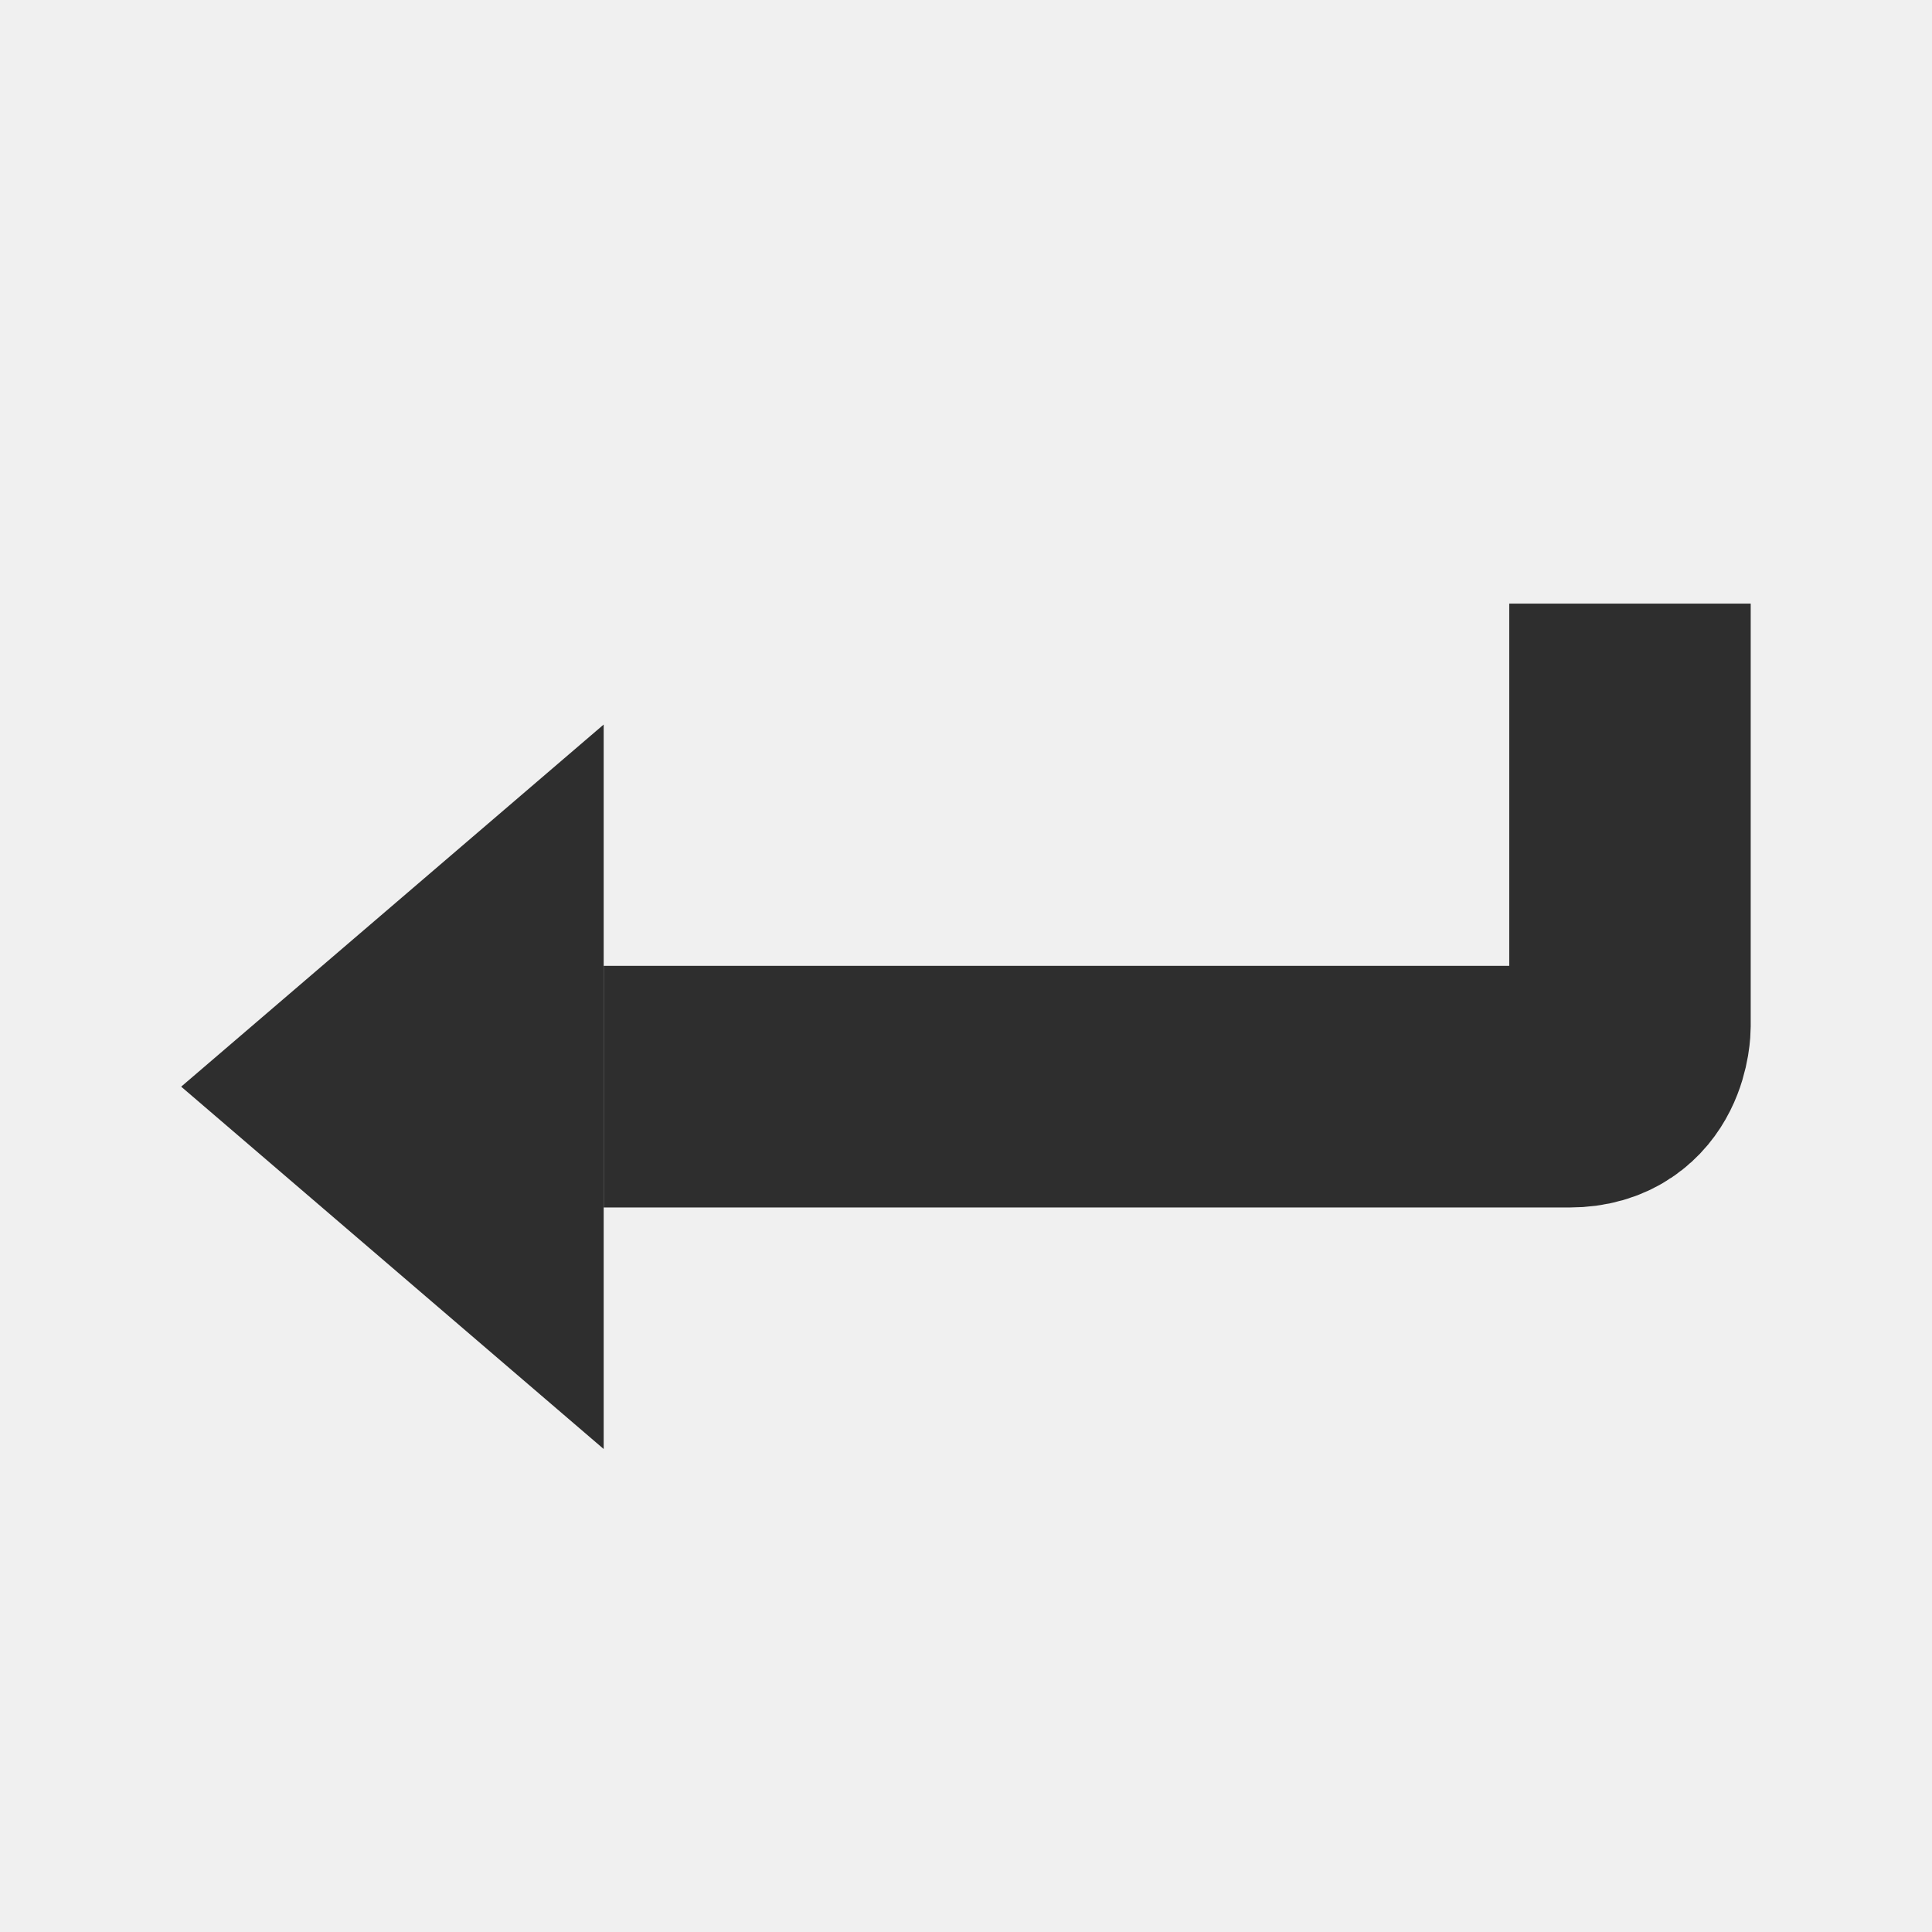
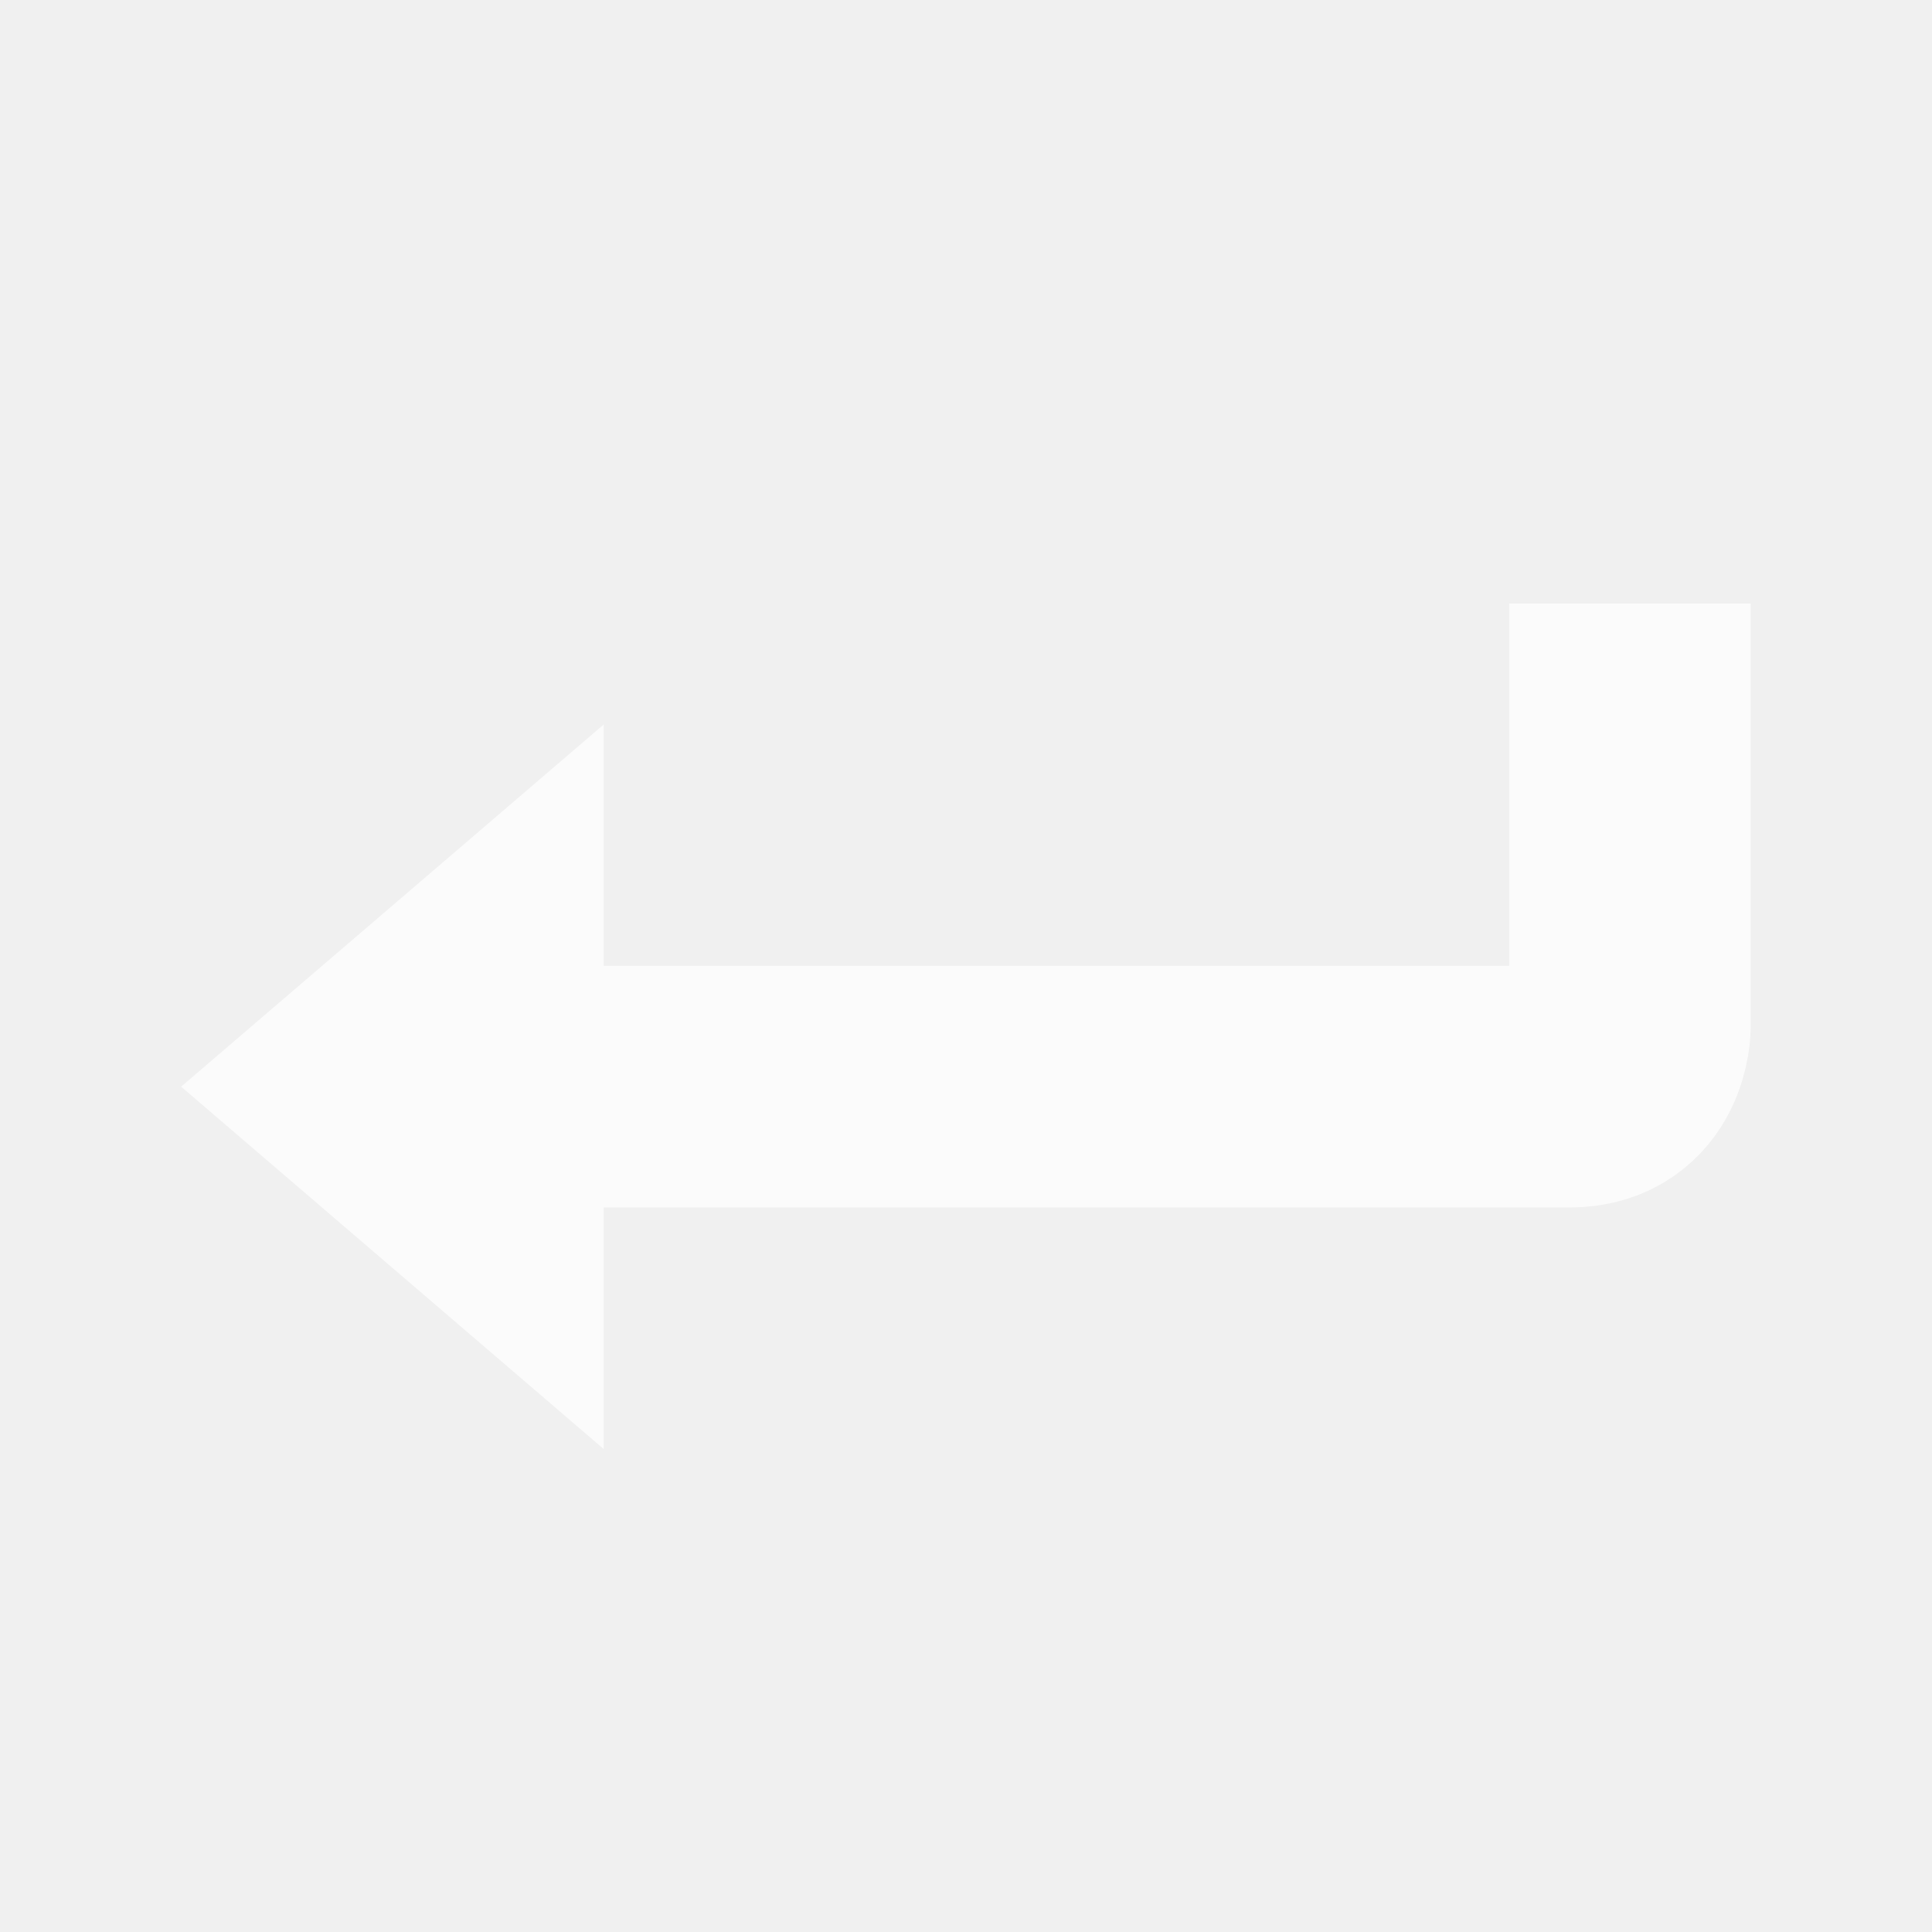
<svg xmlns="http://www.w3.org/2000/svg" width="32" height="32" viewBox="0 0 8.467 8.467" version="1.1" id="svg8">
  <defs id="defs2" />
  <g id="layer1" transform="translate(0,-288.5333)">
    <g id="g827" transform="matrix(0.9992695,0,0,1,5.7979883e-4,0.2645828)" style="opacity:0.87">
-       <path id="path814" d="m 0.794,293.031 1.853,-1.587 v 3.175 z" style="fill:#111111;fill-opacity:1;stroke:none;stroke-width:0.529;stroke-linecap:butt;stroke-linejoin:miter;stroke-miterlimit:4;stroke-dasharray:none;stroke-opacity:1" />
-       <path id="path820" d="m 2.647,293.031 h 4.236 c 0.264,0 0.265,-0.265 0.265,-0.265 v -1.852" style="fill:none;stroke:#111111;stroke-width:1.059;stroke-linecap:butt;stroke-linejoin:miter;stroke-miterlimit:4;stroke-dasharray:none;stroke-opacity:1" />
+       <path id="path814" d="m 0.794,293.031 1.853,-1.587 v 3.175 z" style="fill:#ffffff;fill-opacity:0.871;stroke:none;stroke-width:0.529;stroke-linecap:butt;stroke-linejoin:miter;stroke-miterlimit:4;stroke-dasharray:none;stroke-opacity:1" />
+       <path id="path820" d="m 2.647,293.031 h 4.236 c 0.264,0 0.265,-0.265 0.265,-0.265 v -1.852" style="fill:none;stroke:#ffffff;stroke-width:1.059;stroke-linecap:butt;stroke-linejoin:miter;stroke-miterlimit:4;stroke-dasharray:none;stroke-opacity:0.871" />
    </g>
  </g>
</svg>
